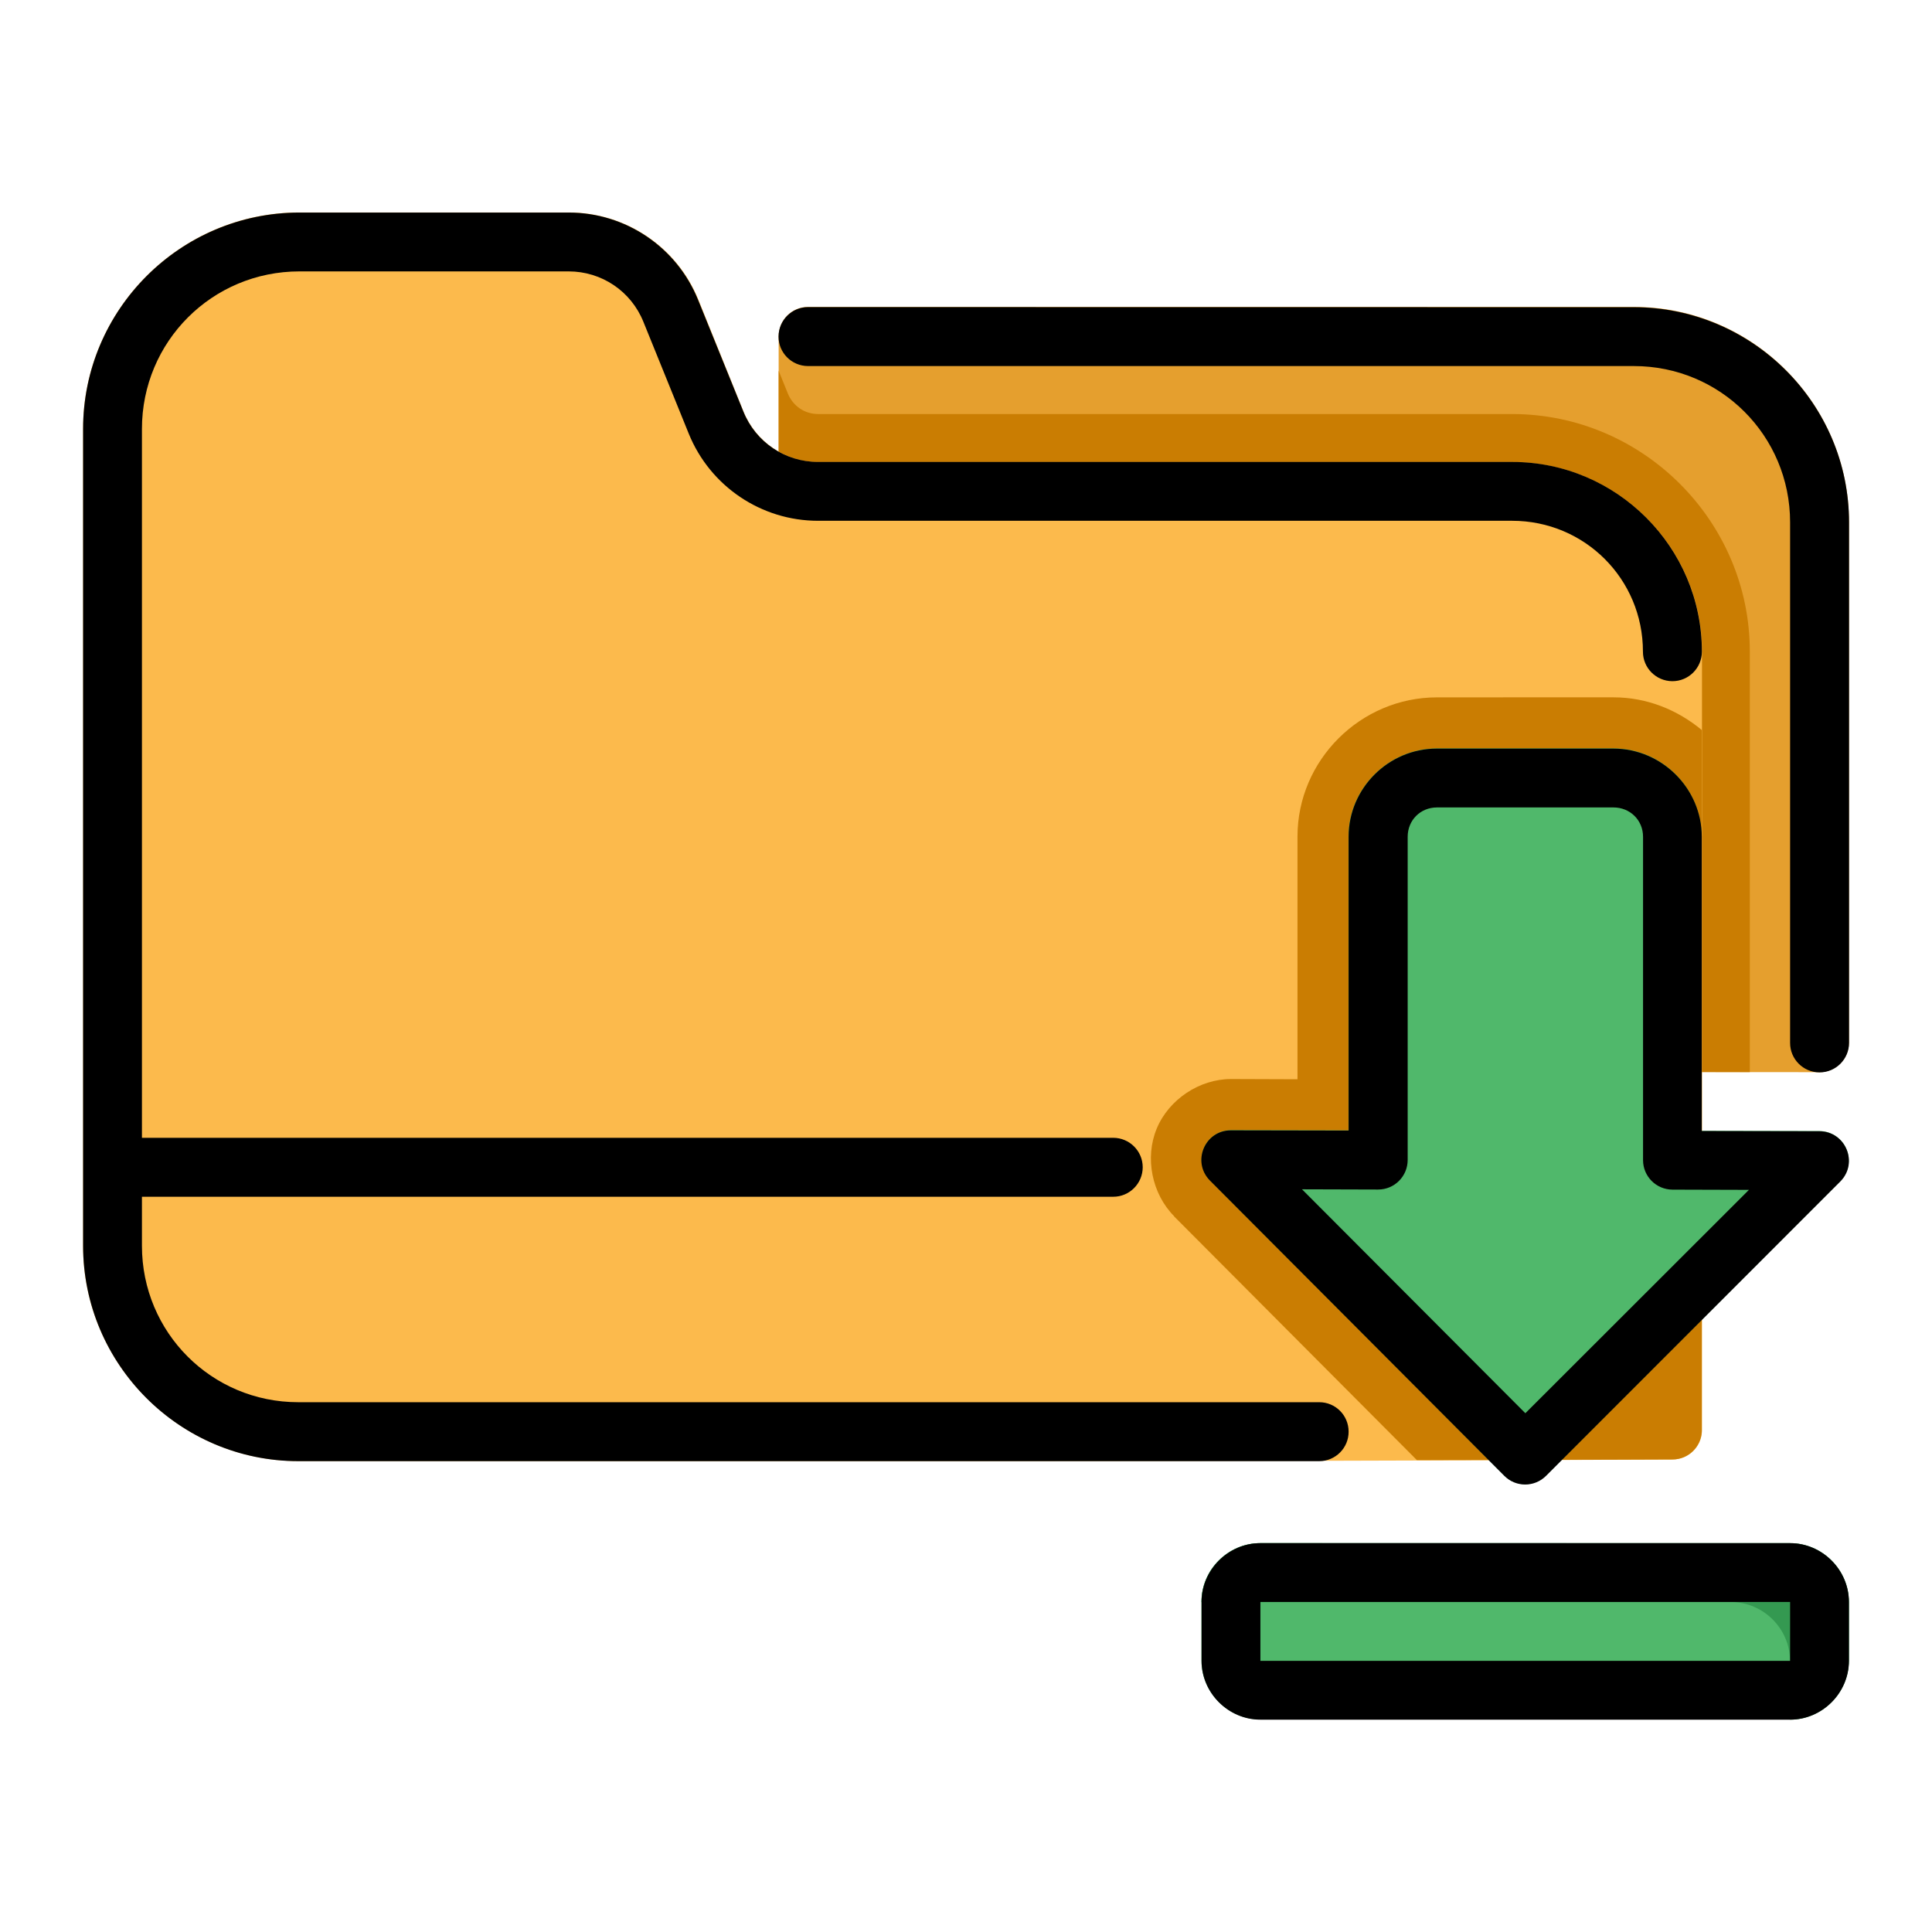
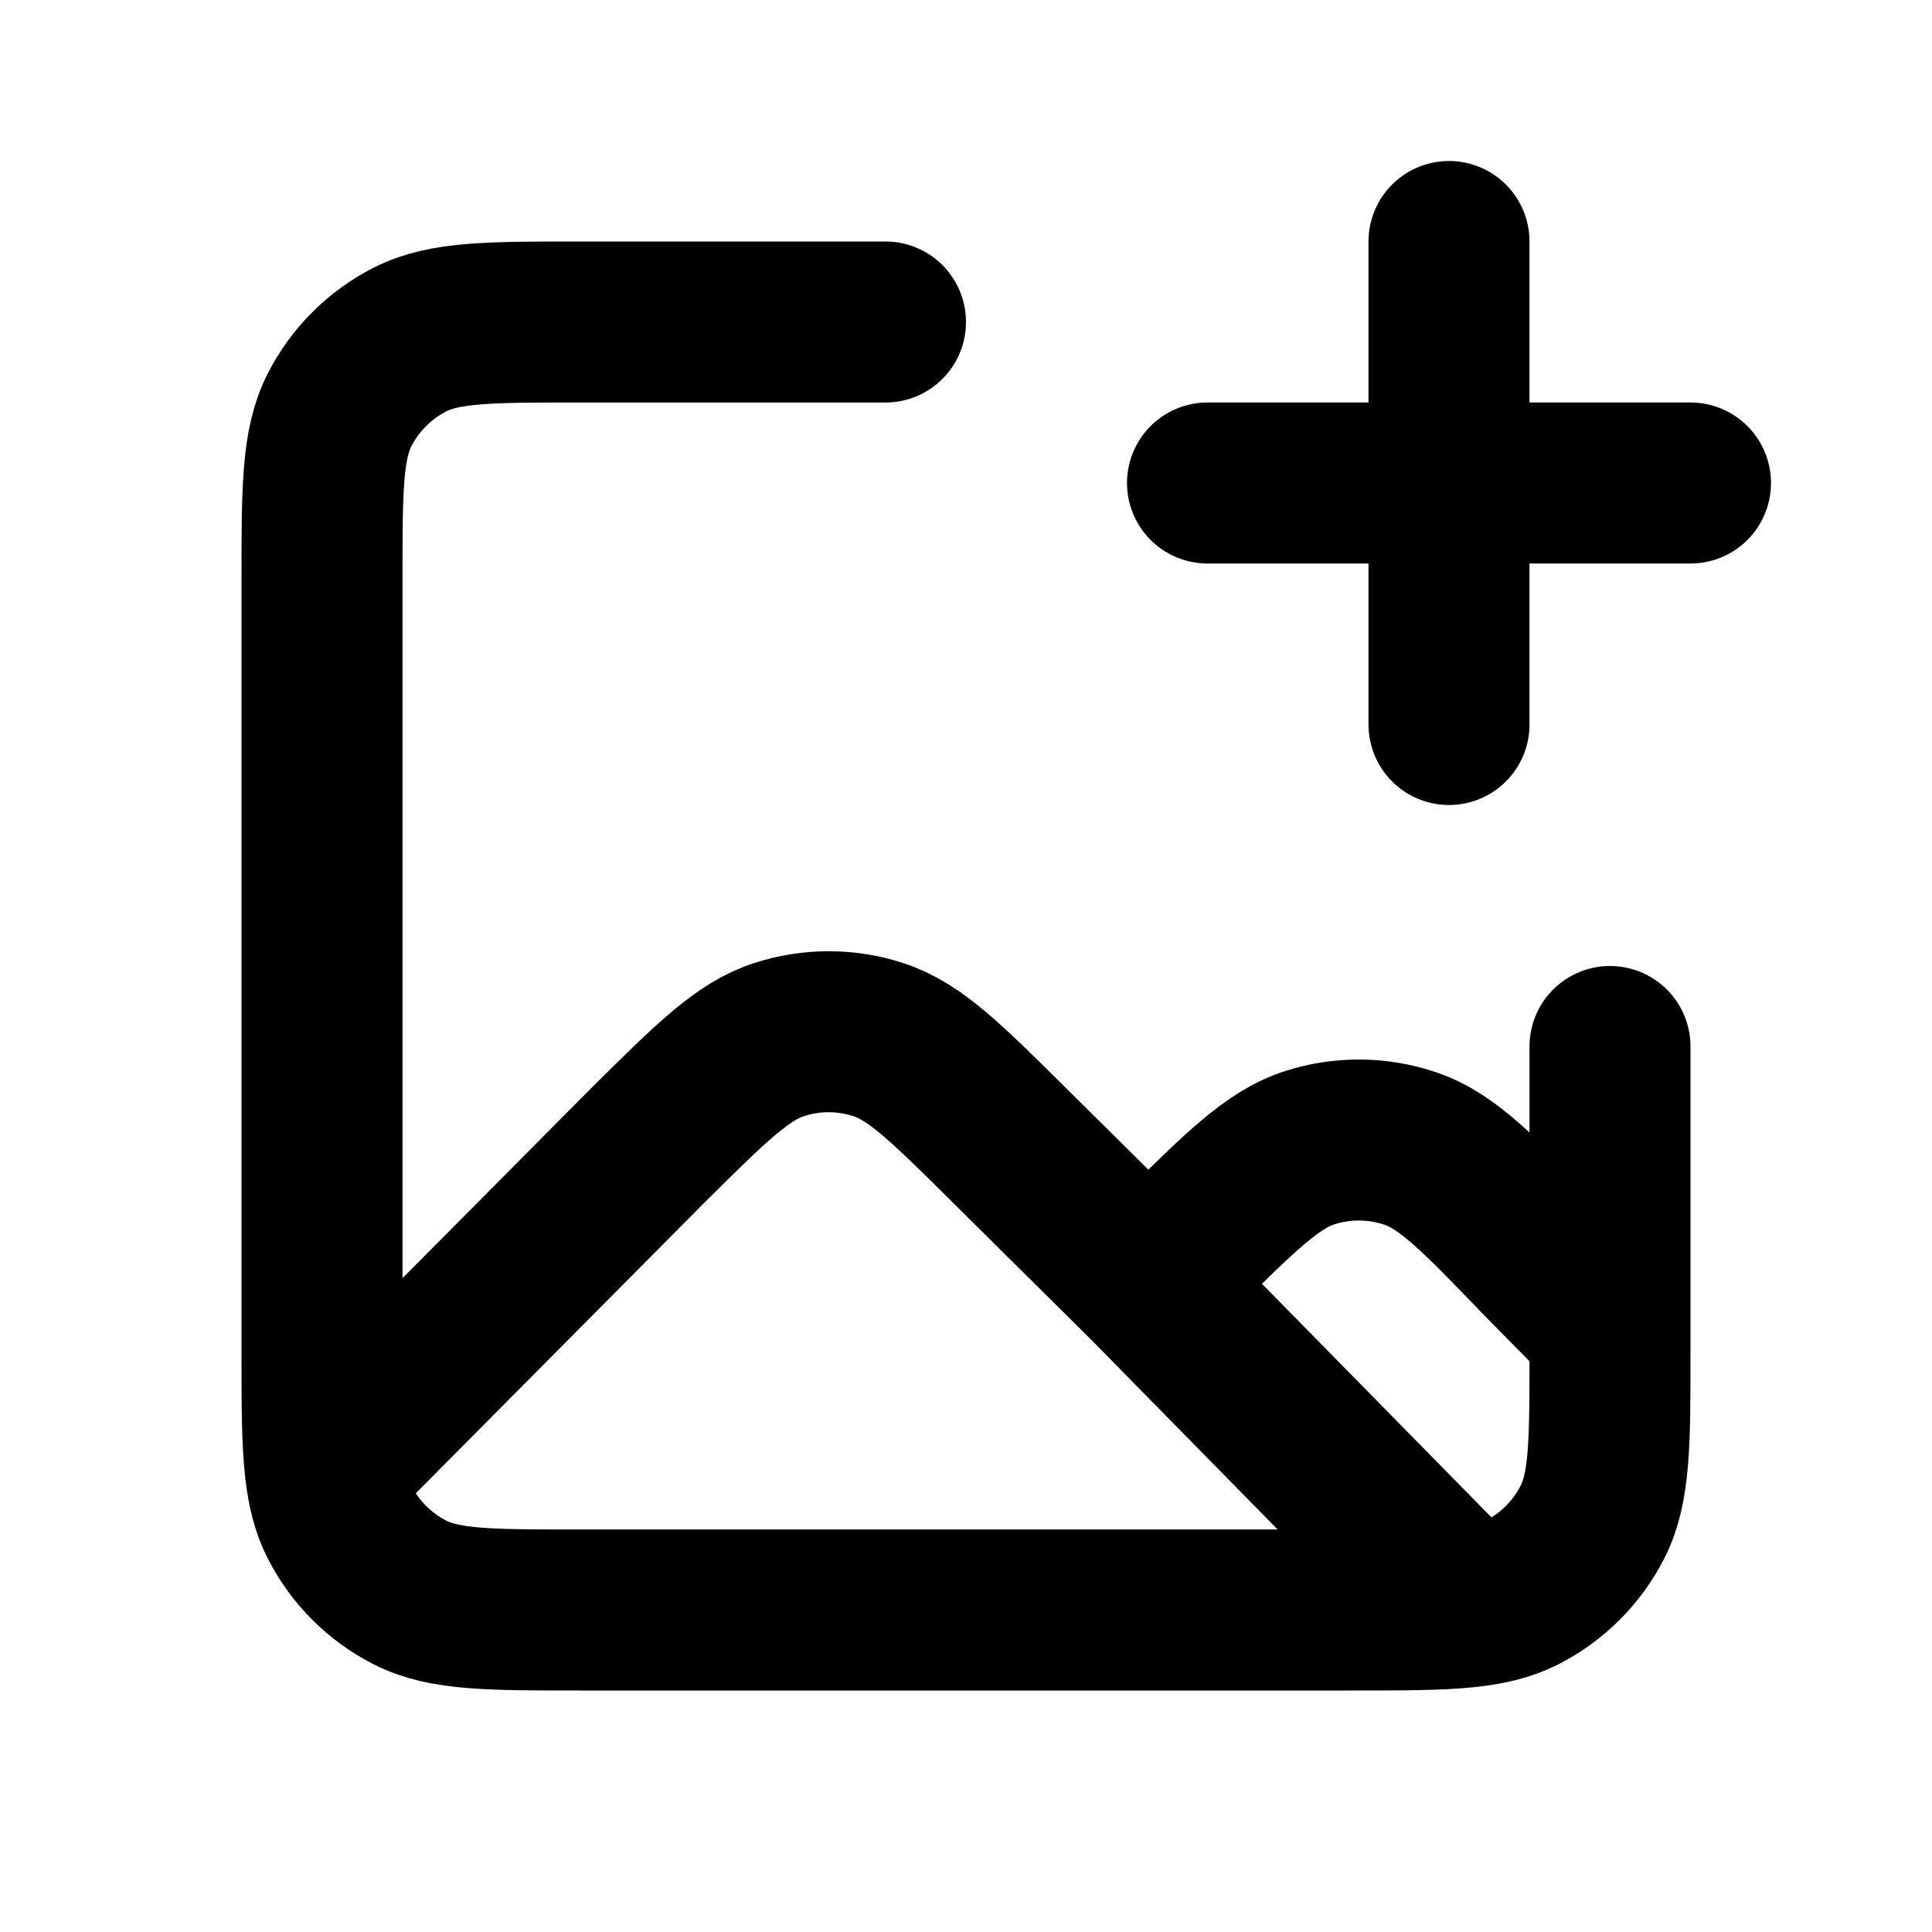
- <svg xmlns="http://www.w3.org/2000/svg" width="64pt" height="64pt" viewBox="0 0 22.578 22.578" version="1.1" id="svg831">
-   <defs id="defs825">
-     <pattern id="EMFhbasepattern" patternUnits="userSpaceOnUse" width="6" height="6" x="0" y="0" />
-     <pattern id="EMFhbasepattern-9" patternUnits="userSpaceOnUse" width="6" height="6" x="0" y="0" />
-     <pattern id="EMFhbasepattern-0" patternUnits="userSpaceOnUse" width="6" height="6" x="0" y="0" />
-     <pattern id="EMFhbasepattern-7" patternUnits="userSpaceOnUse" width="6" height="6" x="0" y="0" />
-     <pattern id="EMFhbasepattern-2" patternUnits="userSpaceOnUse" width="6" height="6" x="0" y="0" />
-     <pattern id="EMFhbasepattern-98" patternUnits="userSpaceOnUse" width="6" height="6" x="0" y="0" />
-     <pattern id="EMFhbasepattern-6" patternUnits="userSpaceOnUse" width="6" height="6" x="0" y="0" />
-     <pattern id="EMFhbasepattern-01" patternUnits="userSpaceOnUse" width="6" height="6" x="0" y="0" />
-     <pattern id="EMFhbasepattern-07" patternUnits="userSpaceOnUse" width="6" height="6" x="0" y="0" />
-     <pattern id="EMFhbasepattern-8" patternUnits="userSpaceOnUse" width="6" height="6" x="0" y="0" />
-     <pattern id="EMFhbasepattern-4" patternUnits="userSpaceOnUse" width="6" height="6" x="0" y="0" />
-     <pattern id="EMFhbasepattern-40" patternUnits="userSpaceOnUse" width="6" height="6" x="0" y="0" />
-     <pattern id="EMFhbasepattern-08" patternUnits="userSpaceOnUse" width="6" height="6" x="0" y="0" />
-     <pattern id="EMFhbasepattern-04" patternUnits="userSpaceOnUse" width="6" height="6" x="0" y="0" />
-     <pattern id="EMFhbasepattern-014" patternUnits="userSpaceOnUse" width="6" height="6" x="0" y="0" />
-     <pattern id="EMFhbasepattern-27" patternUnits="userSpaceOnUse" width="6" height="6" x="0" y="0" />
-     <pattern id="EMFhbasepattern-09" patternUnits="userSpaceOnUse" width="6" height="6" x="0" y="0" />
-     <pattern id="EMFhbasepattern-5" patternUnits="userSpaceOnUse" width="6" height="6" x="0" y="0" />
-     <pattern id="EMFhbasepattern-018" patternUnits="userSpaceOnUse" width="6" height="6" x="0" y="0" />
-   </defs>
-   <g id="layer1" transform="translate(0,-274.4222)">
-     <g transform="matrix(1.299921,0,0,1.299921,-39.36803,-49.70805)" style="display:inline;stroke-width:0.769" id="g1253">
-       <g style="stroke-width:0.769" id="g1236">
-         <path id="path1231" d="m 37.549,252.105 a 0.265,0.265 0 0 0 -0.264,0.264 v 6.342 a 0.265,0.265 0 0 0 0.264,0.266 l 9.094,0.008 a 0.265,0.265 0 0 0 0.264,-0.264 v -4.682 c 0,-1.065 -0.869,-1.934 -1.934,-1.934 z" style="color:#000000;font-style:normal;font-variant:normal;font-weight:normal;font-stretch:normal;font-size:medium;line-height:normal;font-family:sans-serif;font-variant-ligatures:normal;font-variant-position:normal;font-variant-caps:normal;font-variant-numeric:normal;font-variant-alternates:normal;font-variant-east-asian:normal;font-feature-settings:normal;font-variation-settings:normal;text-indent:0;text-align:start;text-decoration:none;text-decoration-line:none;text-decoration-style:solid;text-decoration-color:#000000;letter-spacing:normal;word-spacing:normal;text-transform:none;writing-mode:lr-tb;direction:ltr;text-orientation:mixed;dominant-baseline:auto;baseline-shift:baseline;text-anchor:start;white-space:normal;shape-padding:0;shape-margin:0;inline-size:0;clip-rule:nonzero;display:inline;overflow:visible;visibility:visible;isolation:auto;mix-blend-mode:normal;color-interpolation:sRGB;color-interpolation-filters:linearRGB;solid-color:#000000;solid-opacity:1;vector-effect:none;fill:#e59f2e;fill-opacity:1;fill-rule:nonzero;stroke:none;stroke-width:0.407;stroke-linecap:round;stroke-linejoin:round;stroke-miterlimit:4;stroke-dasharray:none;stroke-dashoffset:0;stroke-opacity:1;color-rendering:auto;image-rendering:auto;shape-rendering:auto;text-rendering:auto;enable-background:accumulate;stop-color:#000000" />
-         <path id="path1099" style="color:#000000;font-style:normal;font-variant:normal;font-weight:normal;font-stretch:normal;font-size:medium;line-height:normal;font-family:sans-serif;font-variant-ligatures:normal;font-variant-position:normal;font-variant-caps:normal;font-variant-numeric:normal;font-variant-alternates:normal;font-variant-east-asian:normal;font-feature-settings:normal;font-variation-settings:normal;text-indent:0;text-align:start;text-decoration:none;text-decoration-line:none;text-decoration-style:solid;text-decoration-color:#000000;letter-spacing:normal;word-spacing:normal;text-transform:none;writing-mode:lr-tb;direction:ltr;text-orientation:mixed;dominant-baseline:auto;baseline-shift:baseline;text-anchor:start;white-space:normal;shape-padding:0;shape-margin:0;inline-size:0;clip-rule:nonzero;display:inline;overflow:visible;visibility:visible;isolation:auto;mix-blend-mode:normal;color-interpolation:sRGB;color-interpolation-filters:linearRGB;solid-color:#000000;solid-opacity:1;vector-effect:none;fill:#ca7d02;fill-opacity:1;fill-rule:nonzero;stroke:none;stroke-width:1.539;stroke-linecap:round;stroke-linejoin:round;stroke-miterlimit:4;stroke-dasharray:none;stroke-dashoffset:0;stroke-opacity:1;color-rendering:auto;image-rendering:auto;shape-rendering:auto;text-rendering:auto;enable-background:accumulate;stop-color:#000000" d="m 140.92,-103.512 v 22.797 a 1,1 0 0 0 0.996,1.004 l 32.002,0.029 v -14.291 c 0,-4.435 -3.643,-8.068 -8.076,-8.068 h -23.578 c -0.461,0 -0.859,-0.27 -1.033,-0.701 z" transform="matrix(0.2645833,0,0,0.2645833,0,280.0667)" />
-         <path id="path1216" d="m 32.977,251.256 c -1.071,0 -1.945,0.874 -1.945,1.945 v 7.346 c 0,1.065 0.871,1.934 1.936,1.934 4.117,0 8.234,0.008 12.354,-0.014 a 0.265,0.265 0 0 0 0.264,-0.264 v -7 c 0,-0.938 -0.767,-1.703 -1.705,-1.703 h -6.238 c -0.297,0 -0.563,-0.18 -0.674,-0.455 l -0.406,-1.006 c -0.192,-0.473 -0.653,-0.783 -1.164,-0.783 z" style="color:#000000;font-style:normal;font-variant:normal;font-weight:normal;font-stretch:normal;font-size:medium;line-height:normal;font-family:sans-serif;font-variant-ligatures:normal;font-variant-position:normal;font-variant-caps:normal;font-variant-numeric:normal;font-variant-alternates:normal;font-variant-east-asian:normal;font-feature-settings:normal;font-variation-settings:normal;text-indent:0;text-align:start;text-decoration:none;text-decoration-line:none;text-decoration-style:solid;text-decoration-color:#000000;letter-spacing:normal;word-spacing:normal;text-transform:none;writing-mode:lr-tb;direction:ltr;text-orientation:mixed;dominant-baseline:auto;baseline-shift:baseline;text-anchor:start;white-space:normal;shape-padding:0;shape-margin:0;inline-size:0;clip-rule:nonzero;display:inline;overflow:visible;visibility:visible;isolation:auto;mix-blend-mode:normal;color-interpolation:sRGB;color-interpolation-filters:linearRGB;solid-color:#000000;solid-opacity:1;vector-effect:none;fill:#fcba4c;fill-opacity:1;fill-rule:nonzero;stroke:none;stroke-width:0.407;stroke-linecap:round;stroke-linejoin:round;stroke-miterlimit:4;stroke-dasharray:none;stroke-dashoffset:0;stroke-opacity:1;color-rendering:auto;image-rendering:auto;shape-rendering:auto;text-rendering:auto;enable-background:accumulate;stop-color:#000000" />
-         <path id="path1105" style="color:#000000;font-style:normal;font-variant:normal;font-weight:normal;font-stretch:normal;font-size:medium;line-height:normal;font-family:sans-serif;font-variant-ligatures:normal;font-variant-position:normal;font-variant-caps:normal;font-variant-numeric:normal;font-variant-alternates:normal;font-variant-east-asian:normal;font-feature-settings:normal;font-variation-settings:normal;text-indent:0;text-align:start;text-decoration:none;text-decoration-line:none;text-decoration-style:solid;text-decoration-color:#000000;letter-spacing:normal;word-spacing:normal;text-transform:none;writing-mode:lr-tb;direction:ltr;text-orientation:mixed;dominant-baseline:auto;baseline-shift:baseline;text-anchor:start;white-space:normal;shape-padding:0;shape-margin:0;inline-size:0;clip-rule:nonzero;display:inline;overflow:visible;visibility:visible;isolation:auto;mix-blend-mode:normal;color-interpolation:sRGB;color-interpolation-filters:linearRGB;solid-color:#000000;solid-opacity:1;vector-effect:none;fill:#ca7d02;fill-opacity:1;fill-rule:nonzero;stroke:none;stroke-width:1.539;stroke-linecap:round;stroke-linejoin:round;stroke-miterlimit:4;stroke-dasharray:none;stroke-dashoffset:0;stroke-opacity:1;color-rendering:auto;image-rendering:auto;shape-rendering:auto;text-rendering:auto;enable-background:accumulate;stop-color:#000000" d="m 169.289,-92.416 -6.002,0.002 c -2.594,0 -4.738,2.131 -4.738,4.73 v 8.246 l -2.26,-0.008 c -1.071,6.04e-4 -2.112,0.694 -2.523,1.684 -0.411,0.989 -0.165,2.215 0.59,2.975 -1e-5,0.003 -1e-5,0.005 0,0.008 l 8.25,8.281 c 2.895,-0.008 5.788,-0.006 8.684,-0.021 a 1,1 0 0 0 0.996,-0.945 1,1 0 0 0 0,-0.051 v -23.789 c -0.821,-0.682 -1.857,-1.111 -2.996,-1.111 z" transform="matrix(0.2645833,0,0,0.2645833,0,280.0667)" />
-         <path id="path1245" d="m 43.203,256.074 c -0.435,0 -0.795,0.358 -0.795,0.793 v 2.641 l -1.057,-0.002 a 0.265,0.265 0 0 0 -0.188,0.451 l 2.645,2.654 a 0.265,0.265 0 0 0 0.375,0 l 2.646,-2.646 a 0.265,0.265 0 0 0 -0.188,-0.451 l -1.059,-0.002 v -2.645 c 3e-6,-0.435 -0.358,-0.793 -0.793,-0.793 z" style="color:#000000;font-style:normal;font-variant:normal;font-weight:normal;font-stretch:normal;font-size:medium;line-height:normal;font-family:sans-serif;font-variant-ligatures:normal;font-variant-position:normal;font-variant-caps:normal;font-variant-numeric:normal;font-variant-alternates:normal;font-variant-east-asian:normal;font-feature-settings:normal;font-variation-settings:normal;text-indent:0;text-align:start;text-decoration:none;text-decoration-line:none;text-decoration-style:solid;text-decoration-color:#000000;letter-spacing:normal;word-spacing:normal;text-transform:none;writing-mode:lr-tb;direction:ltr;text-orientation:mixed;dominant-baseline:auto;baseline-shift:baseline;text-anchor:start;white-space:normal;shape-padding:0;shape-margin:0;inline-size:0;clip-rule:nonzero;display:inline;overflow:visible;visibility:visible;isolation:auto;mix-blend-mode:normal;color-interpolation:sRGB;color-interpolation-filters:linearRGB;solid-color:#000000;solid-opacity:1;vector-effect:none;fill:#50b86b;fill-opacity:1;fill-rule:nonzero;stroke:none;stroke-width:0.407;stroke-linecap:round;stroke-linejoin:round;stroke-miterlimit:4;stroke-dasharray:none;stroke-dashoffset:0;stroke-opacity:1;color-rendering:auto;image-rendering:auto;shape-rendering:auto;text-rendering:auto;enable-background:accumulate;stop-color:#000000" />
-         <path id="path1259" d="m 41.615,263.219 c -0.289,0 -0.529,0.238 -0.529,0.527 v 0.529 c 0,0.289 0.24,0.529 0.529,0.529 h 4.762 c 0.289,0 0.529,-0.24 0.529,-0.529 v -0.529 c 0,-0.289 -0.24,-0.527 -0.529,-0.527 z" style="color:#000000;font-style:normal;font-variant:normal;font-weight:normal;font-stretch:normal;font-size:medium;line-height:normal;font-family:sans-serif;font-variant-ligatures:normal;font-variant-position:normal;font-variant-caps:normal;font-variant-numeric:normal;font-variant-alternates:normal;font-variant-east-asian:normal;font-feature-settings:normal;font-variation-settings:normal;text-indent:0;text-align:start;text-decoration:none;text-decoration-line:none;text-decoration-style:solid;text-decoration-color:#000000;letter-spacing:normal;word-spacing:normal;text-transform:none;writing-mode:lr-tb;direction:ltr;text-orientation:mixed;dominant-baseline:auto;baseline-shift:baseline;text-anchor:start;white-space:normal;shape-padding:0;shape-margin:0;inline-size:0;clip-rule:nonzero;display:inline;overflow:visible;visibility:visible;isolation:auto;mix-blend-mode:normal;color-interpolation:sRGB;color-interpolation-filters:linearRGB;solid-color:#000000;solid-opacity:1;vector-effect:none;fill:#50b86b;fill-opacity:1;fill-rule:nonzero;stroke:none;stroke-width:0.407;stroke-linecap:round;stroke-linejoin:round;stroke-miterlimit:4;stroke-dasharray:none;stroke-dashoffset:0;stroke-opacity:1;color-rendering:auto;image-rendering:auto;shape-rendering:auto;text-rendering:auto;enable-background:accumulate;stop-color:#000000" />
-         <path id="path1112" style="color:#000000;font-style:normal;font-variant:normal;font-weight:normal;font-stretch:normal;font-size:medium;line-height:normal;font-family:sans-serif;font-variant-ligatures:normal;font-variant-position:normal;font-variant-caps:normal;font-variant-numeric:normal;font-variant-alternates:normal;font-variant-east-asian:normal;font-feature-settings:normal;font-variation-settings:normal;text-indent:0;text-align:start;text-decoration:none;text-decoration-line:none;text-decoration-style:solid;text-decoration-color:#000000;letter-spacing:normal;word-spacing:normal;text-transform:none;writing-mode:lr-tb;direction:ltr;text-orientation:mixed;dominant-baseline:auto;baseline-shift:baseline;text-anchor:start;white-space:normal;shape-padding:0;shape-margin:0;inline-size:0;clip-rule:nonzero;display:inline;overflow:visible;visibility:visible;isolation:auto;mix-blend-mode:normal;color-interpolation:sRGB;color-interpolation-filters:linearRGB;solid-color:#000000;solid-opacity:1;vector-effect:none;fill:#349951;fill-opacity:1;fill-rule:nonzero;stroke:none;stroke-width:0.407;stroke-linecap:round;stroke-linejoin:round;stroke-miterlimit:4;stroke-dasharray:none;stroke-dashoffset:0;stroke-opacity:1;color-rendering:auto;image-rendering:auto;shape-rendering:auto;text-rendering:auto;enable-background:accumulate;stop-color:#000000" d="m 41.615,263.219 c -0.289,0 -0.529,0.239 -0.529,0.528 v 0.002 h 4.762 c 0.289,0 0.529,0.239 0.529,0.528 v 0.529 c 0.289,0 0.529,-0.24 0.529,-0.529 v -0.529 c 0,-0.289 -0.24,-0.528 -0.529,-0.528 z" />
-       </g>
-       <path d="m 32.977,251.257 c -1.071,0 -1.945,0.874 -1.945,1.945 v 7.344 c 0,1.065 0.869,1.936 1.934,1.936 h 9.179 c 0.146,-2.8e-4 0.265,-0.119 0.264,-0.266 -2.83e-4,-0.146 -0.118,-0.264 -0.264,-0.264 h -9.179 c -0.779,0 -1.405,-0.627 -1.405,-1.406 v -0.441 h 8.731 c 0.147,5.8e-4 0.266,-0.119 0.266,-0.266 -5.29e-4,-0.146 -0.119,-0.264 -0.266,-0.264 h -8.731 v -6.373 c 0,-0.785 0.631,-1.416 1.416,-1.416 h 2.42 c 0.297,0 0.561,0.178 0.672,0.453 l 0.408,1.006 c 0.192,0.473 0.652,0.783 1.162,0.783 h 6.24 c 0.652,0 1.176,0.523 1.176,1.176 -5.68e-4,0.146 0.117,0.265 0.264,0.266 0.147,5.7e-4 0.266,-0.119 0.266,-0.266 0,-0.938 -0.766,-1.705 -1.705,-1.705 h -6.24 c -0.297,0 -0.561,-0.178 -0.672,-0.453 l -0.408,-1.006 c -0.192,-0.473 -0.652,-0.783 -1.162,-0.783 z m 4.571,0.85 c -0.145,5.7e-4 -0.263,0.118 -0.264,0.264 -5.73e-4,0.146 0.117,0.265 0.264,0.266 h 7.425 c 0.779,0 1.405,0.626 1.405,1.405 v 4.679 c -5.73e-4,0.146 0.117,0.265 0.264,0.266 0.147,5.8e-4 0.266,-0.119 0.266,-0.266 v -4.679 c 0,-1.065 -0.869,-1.934 -1.934,-1.934 z m 5.654,3.969 c -0.435,0 -0.793,0.357 -0.793,0.793 v 2.641 l -1.059,-0.002 c -0.235,9e-5 -0.353,0.284 -0.188,0.451 l 2.647,2.655 c 0.103,0.104 0.271,0.104 0.375,0 l 2.645,-2.646 c 0.166,-0.166 0.049,-0.45 -0.186,-0.452 l -1.059,-0.002 v -2.645 c 3e-6,-0.435 -0.36,-0.793 -0.795,-0.793 z m 0,0.529 h 1.588 c 0.149,0 0.266,0.114 0.266,0.264 v 2.908 c 5.81e-4,0.145 0.118,0.263 0.264,0.264 l 0.688,0.002 -2.01,2.008 -2.008,-2.013 0.684,0.002 c 0.147,5.6e-4 0.266,-0.119 0.266,-0.266 v -2.905 c 0,-0.149 0.114,-0.264 0.264,-0.264 z m -1.586,6.614 c -0.289,0 -0.529,0.24 -0.529,0.529 v 0.529 c 0,0.289 0.24,0.529 0.529,0.529 h 4.762 c 0.289,0 0.529,-0.24 0.529,-0.529 v -0.529 c 0,-0.289 -0.24,-0.529 -0.529,-0.529 z m 0,0.529 h 4.762 v 0.529 h -4.762 z" style="color:#000000;font-style:normal;font-variant:normal;font-weight:normal;font-stretch:normal;font-size:medium;line-height:normal;font-family:sans-serif;font-variant-ligatures:normal;font-variant-position:normal;font-variant-caps:normal;font-variant-numeric:normal;font-variant-alternates:normal;font-variant-east-asian:normal;font-feature-settings:normal;font-variation-settings:normal;text-indent:0;text-align:start;text-decoration:none;text-decoration-line:none;text-decoration-style:solid;text-decoration-color:#000000;letter-spacing:normal;word-spacing:normal;text-transform:none;writing-mode:lr-tb;direction:ltr;text-orientation:mixed;dominant-baseline:auto;baseline-shift:baseline;text-anchor:start;white-space:normal;shape-padding:0;shape-margin:0;inline-size:0;clip-rule:nonzero;display:inline;overflow:visible;visibility:visible;isolation:auto;mix-blend-mode:normal;color-interpolation:sRGB;color-interpolation-filters:linearRGB;solid-color:#000000;solid-opacity:1;vector-effect:none;fill:#000000;fill-opacity:1;fill-rule:nonzero;stroke:none;stroke-width:0.407;stroke-linecap:round;stroke-linejoin:round;stroke-miterlimit:4;stroke-dasharray:none;stroke-dashoffset:0;stroke-opacity:1;color-rendering:auto;image-rendering:auto;shape-rendering:auto;text-rendering:auto;enable-background:accumulate;stop-color:#000000" id="path1176" />
-     </g>
-   </g>
+ <svg xmlns="http://www.w3.org/2000/svg" width="800px" height="800px" viewBox="0 0 24 24" fill="none">
+   <path d="M14.265 15.938L12.547 14.235C11.758 13.452 11.363 13.06 10.909 12.914C10.509 12.784 10.079 12.784 9.679 12.914C9.225 13.06 8.83 13.452 8.041 14.235L4.042 18.262M14.265 15.938L14.606 15.599C15.412 14.8 15.815 14.4 16.277 14.255C16.684 14.126 17.121 14.131 17.524 14.269C17.983 14.425 18.377 14.834 19.164 15.652L20 16.5M14.265 15.938L18.22 19.963M18.22 19.963C17.87 20 17.421 20 16.8 20H7.2C6.08 20 5.52 20 5.092 19.782C4.716 19.59 4.41 19.284 4.218 18.908C4.126 18.727 4.073 18.523 4.042 18.262M18.22 19.963C18.501 19.933 18.718 19.879 18.908 19.782C19.284 19.59 19.59 19.284 19.782 18.908C20 18.48 20 17.92 20 16.8V13M11 4H7.2C6.08 4 5.52 4 5.092 4.218C4.716 4.41 4.41 4.716 4.218 5.092C4 5.52 4 6.08 4 7.2V16.8C4 17.447 4 17.907 4.042 18.262M18 9V6M18 6V3M18 6H21M18 6H15" stroke="#000000" stroke-width="2" stroke-linecap="round" stroke-linejoin="round" />
</svg>
